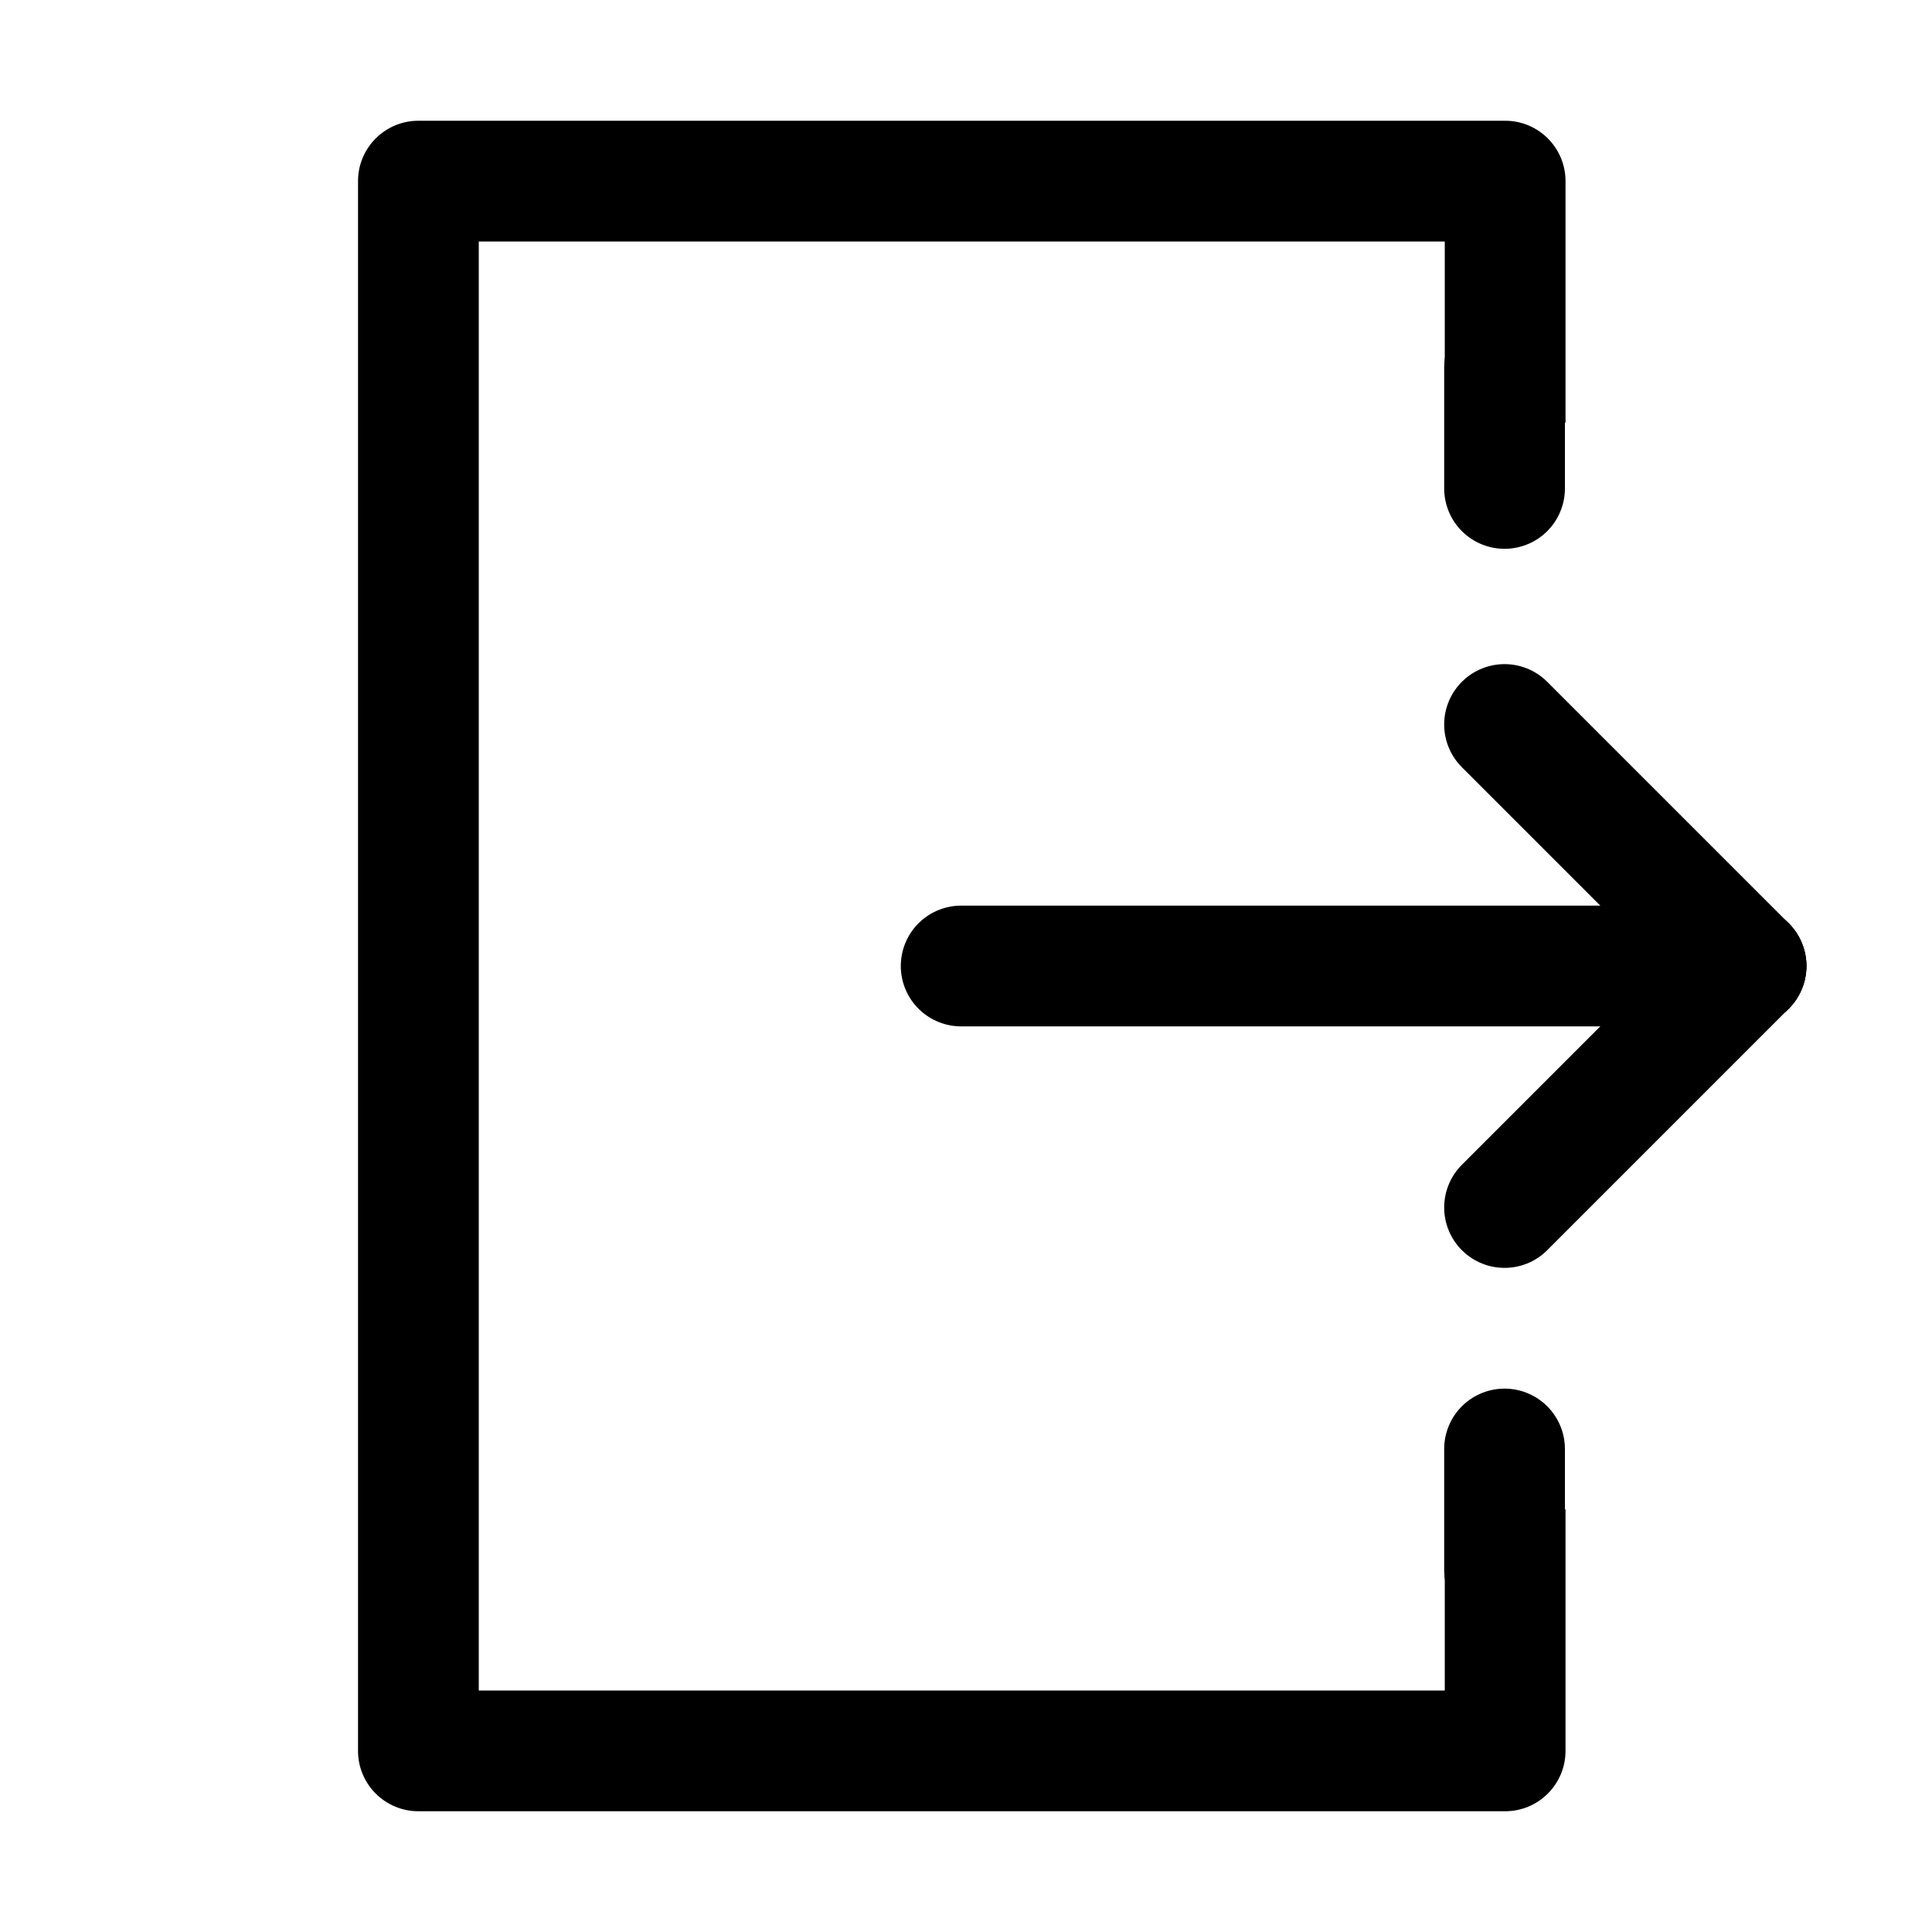
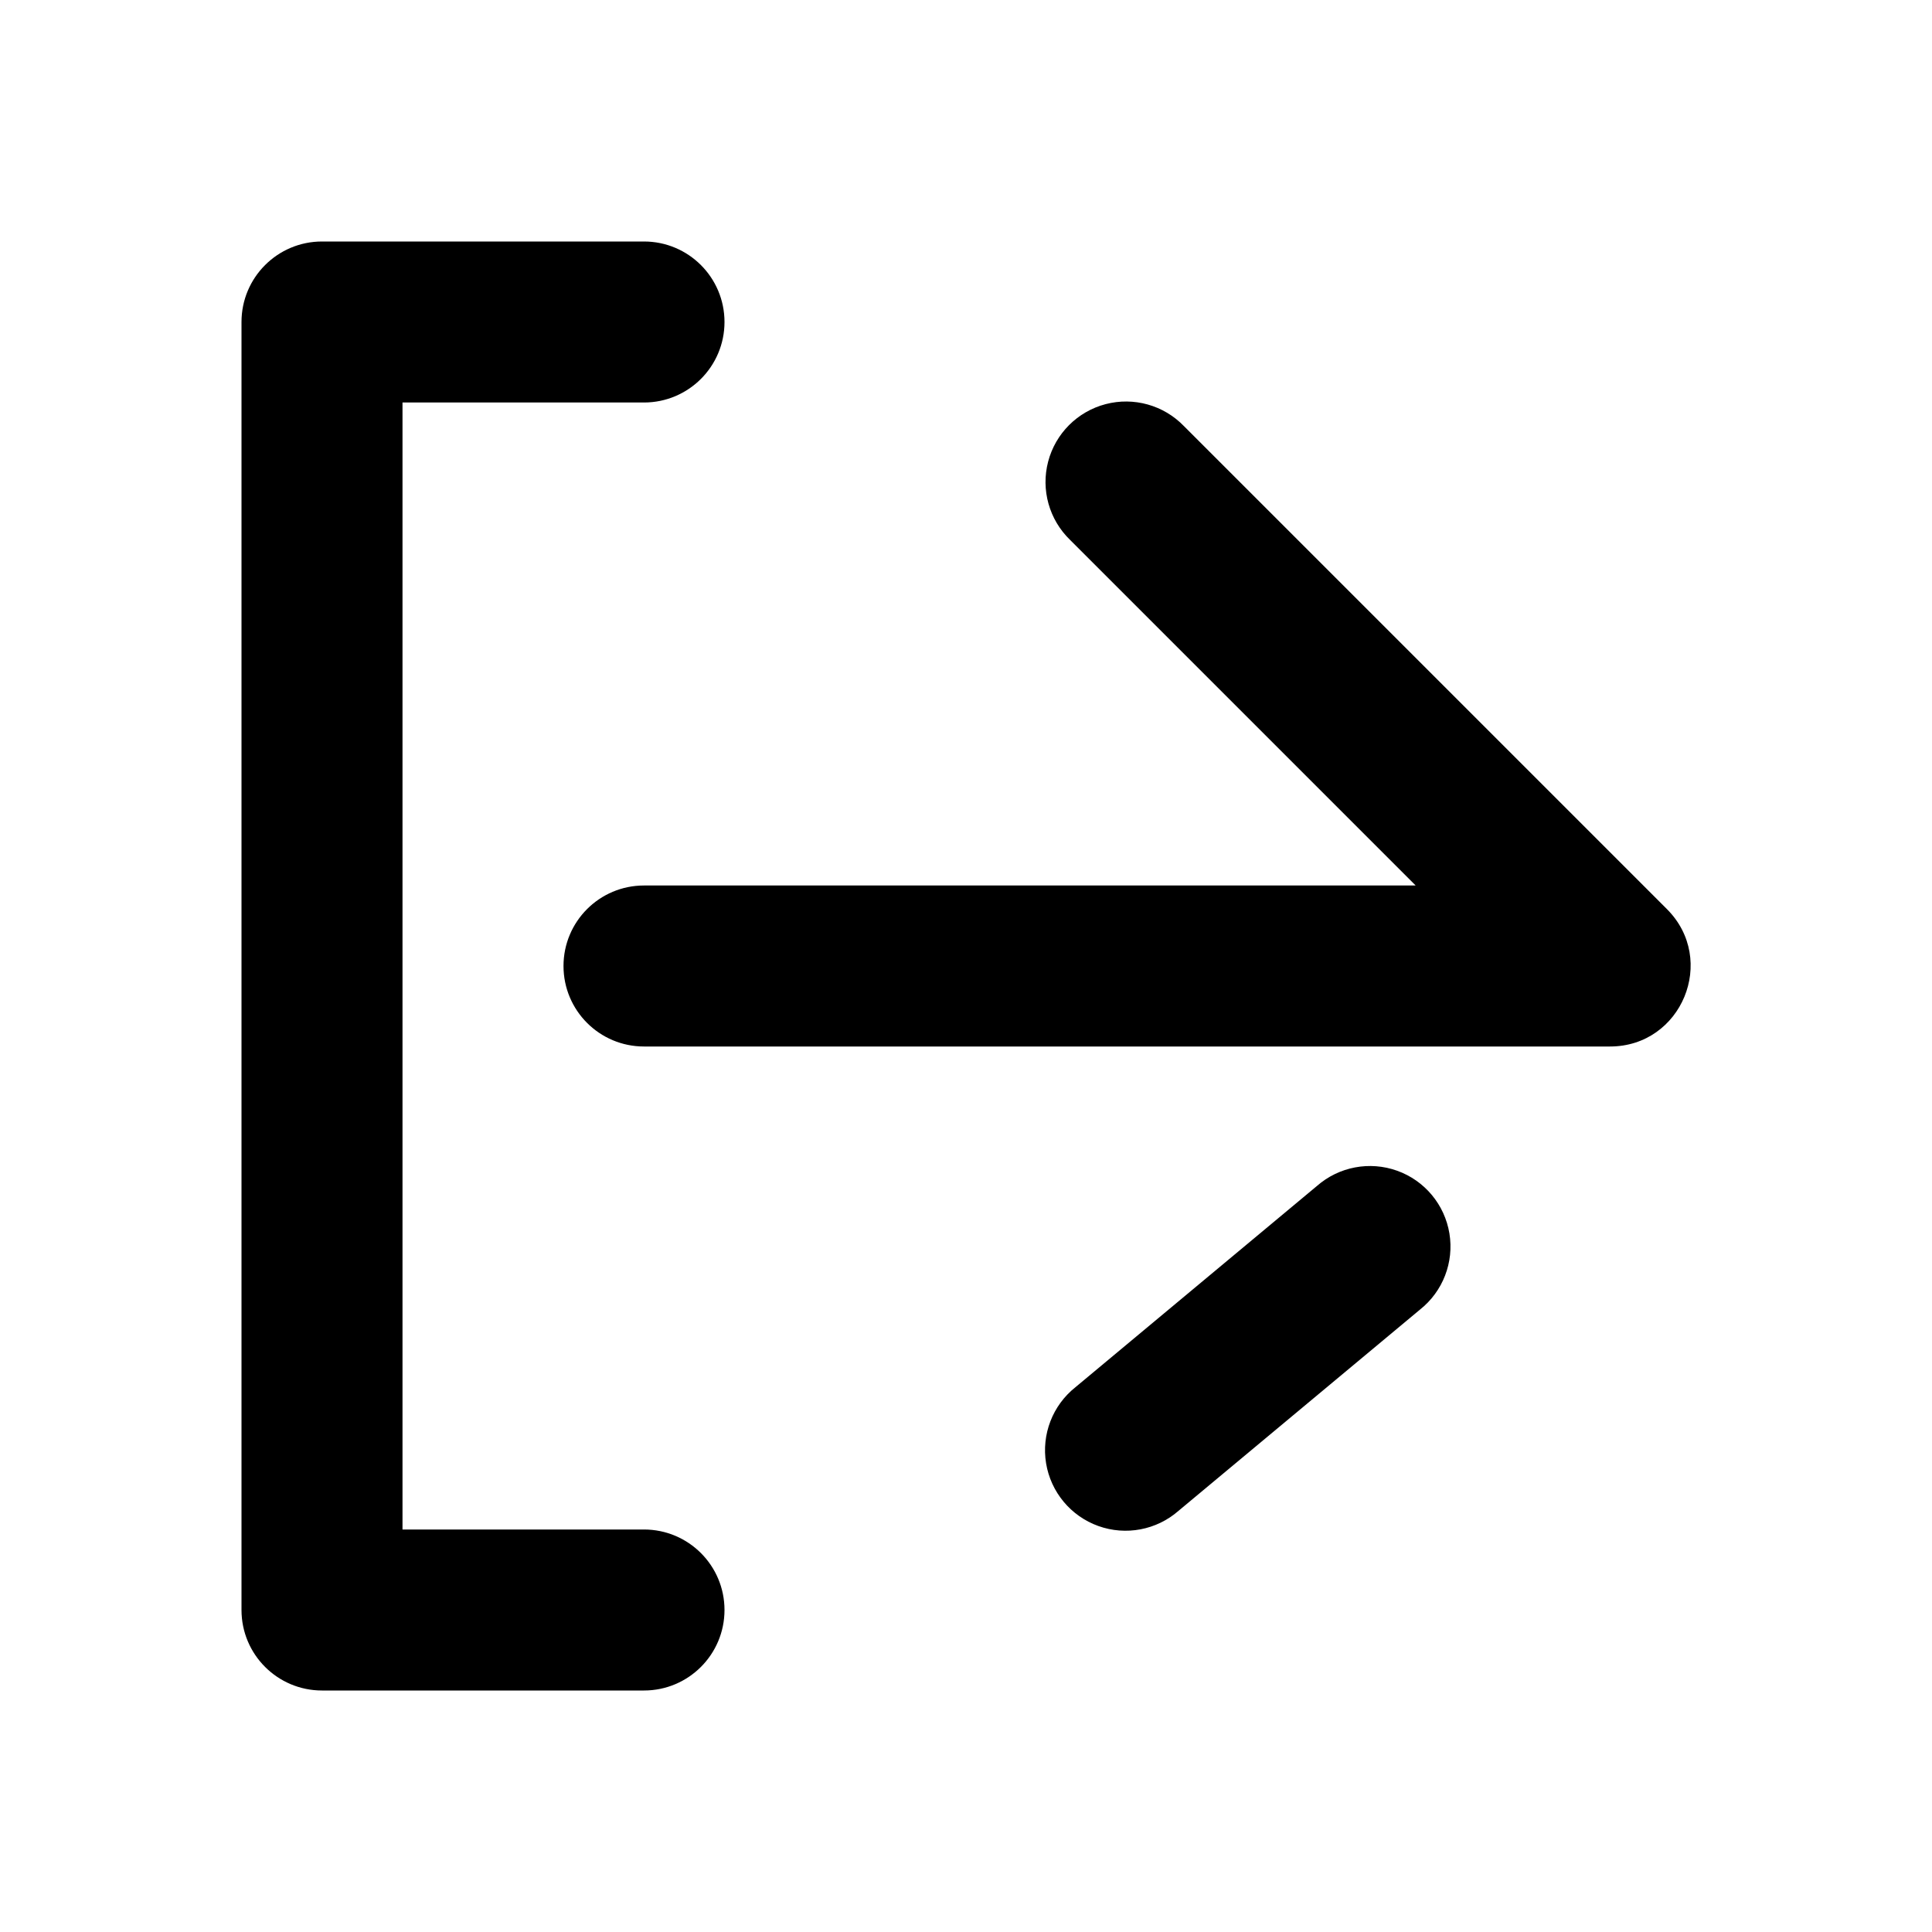
- <svg xmlns="http://www.w3.org/2000/svg" viewBox="0 0 32 32">
-   <defs>
-     <style>.cls-1{fill:none;stroke:#000;stroke-linecap:round;stroke-linejoin:round;stroke-width:2px;}</style>
-   </defs>
-   <g id="logout">
-     <line class="cls-1" x1="15.92" x2="28.92" y1="16" y2="16" />
-     <path d="M23.93,25v3h-16V4h16V7h2V3a1,1,0,0,0-1-1h-18a1,1,0,0,0-1,1V29a1,1,0,0,0,1,1h18a1,1,0,0,0,1-1V25Z" />
-     <line class="cls-1" x1="28.92" x2="24.92" y1="16" y2="20" />
-     <line class="cls-1" x1="28.92" x2="24.92" y1="16" y2="12" />
-     <line class="cls-1" x1="24.92" x2="24.92" y1="8.09" y2="6.09" />
-     <line class="cls-1" x1="24.92" x2="24.92" y1="26" y2="24" />
-   </g>
+ <svg xmlns="http://www.w3.org/2000/svg" width="24" height="24" viewBox="0 0 24 24">
+   <path d="M5 19h3a1 1 0 0 1 0 2H4a1 1 0 0 1-1-1V4a1 1 0 0 1 1-1h4a1 1 0 1 1 0 2H5v14zm12.586-8l-4.293-4.293a1 1 0 1 1 1.414-1.414l6 6c.63.63.184 1.707-.707 1.707H8a1 1 0 0 1 0-2h9.586zm-1.226 3.732a1 1 0 1 1 1.28 1.536l-3 2.5a1 1 0 1 1-1.28-1.536l3-2.5z" fill="#000" fill-rule="nonzero" />
</svg>
